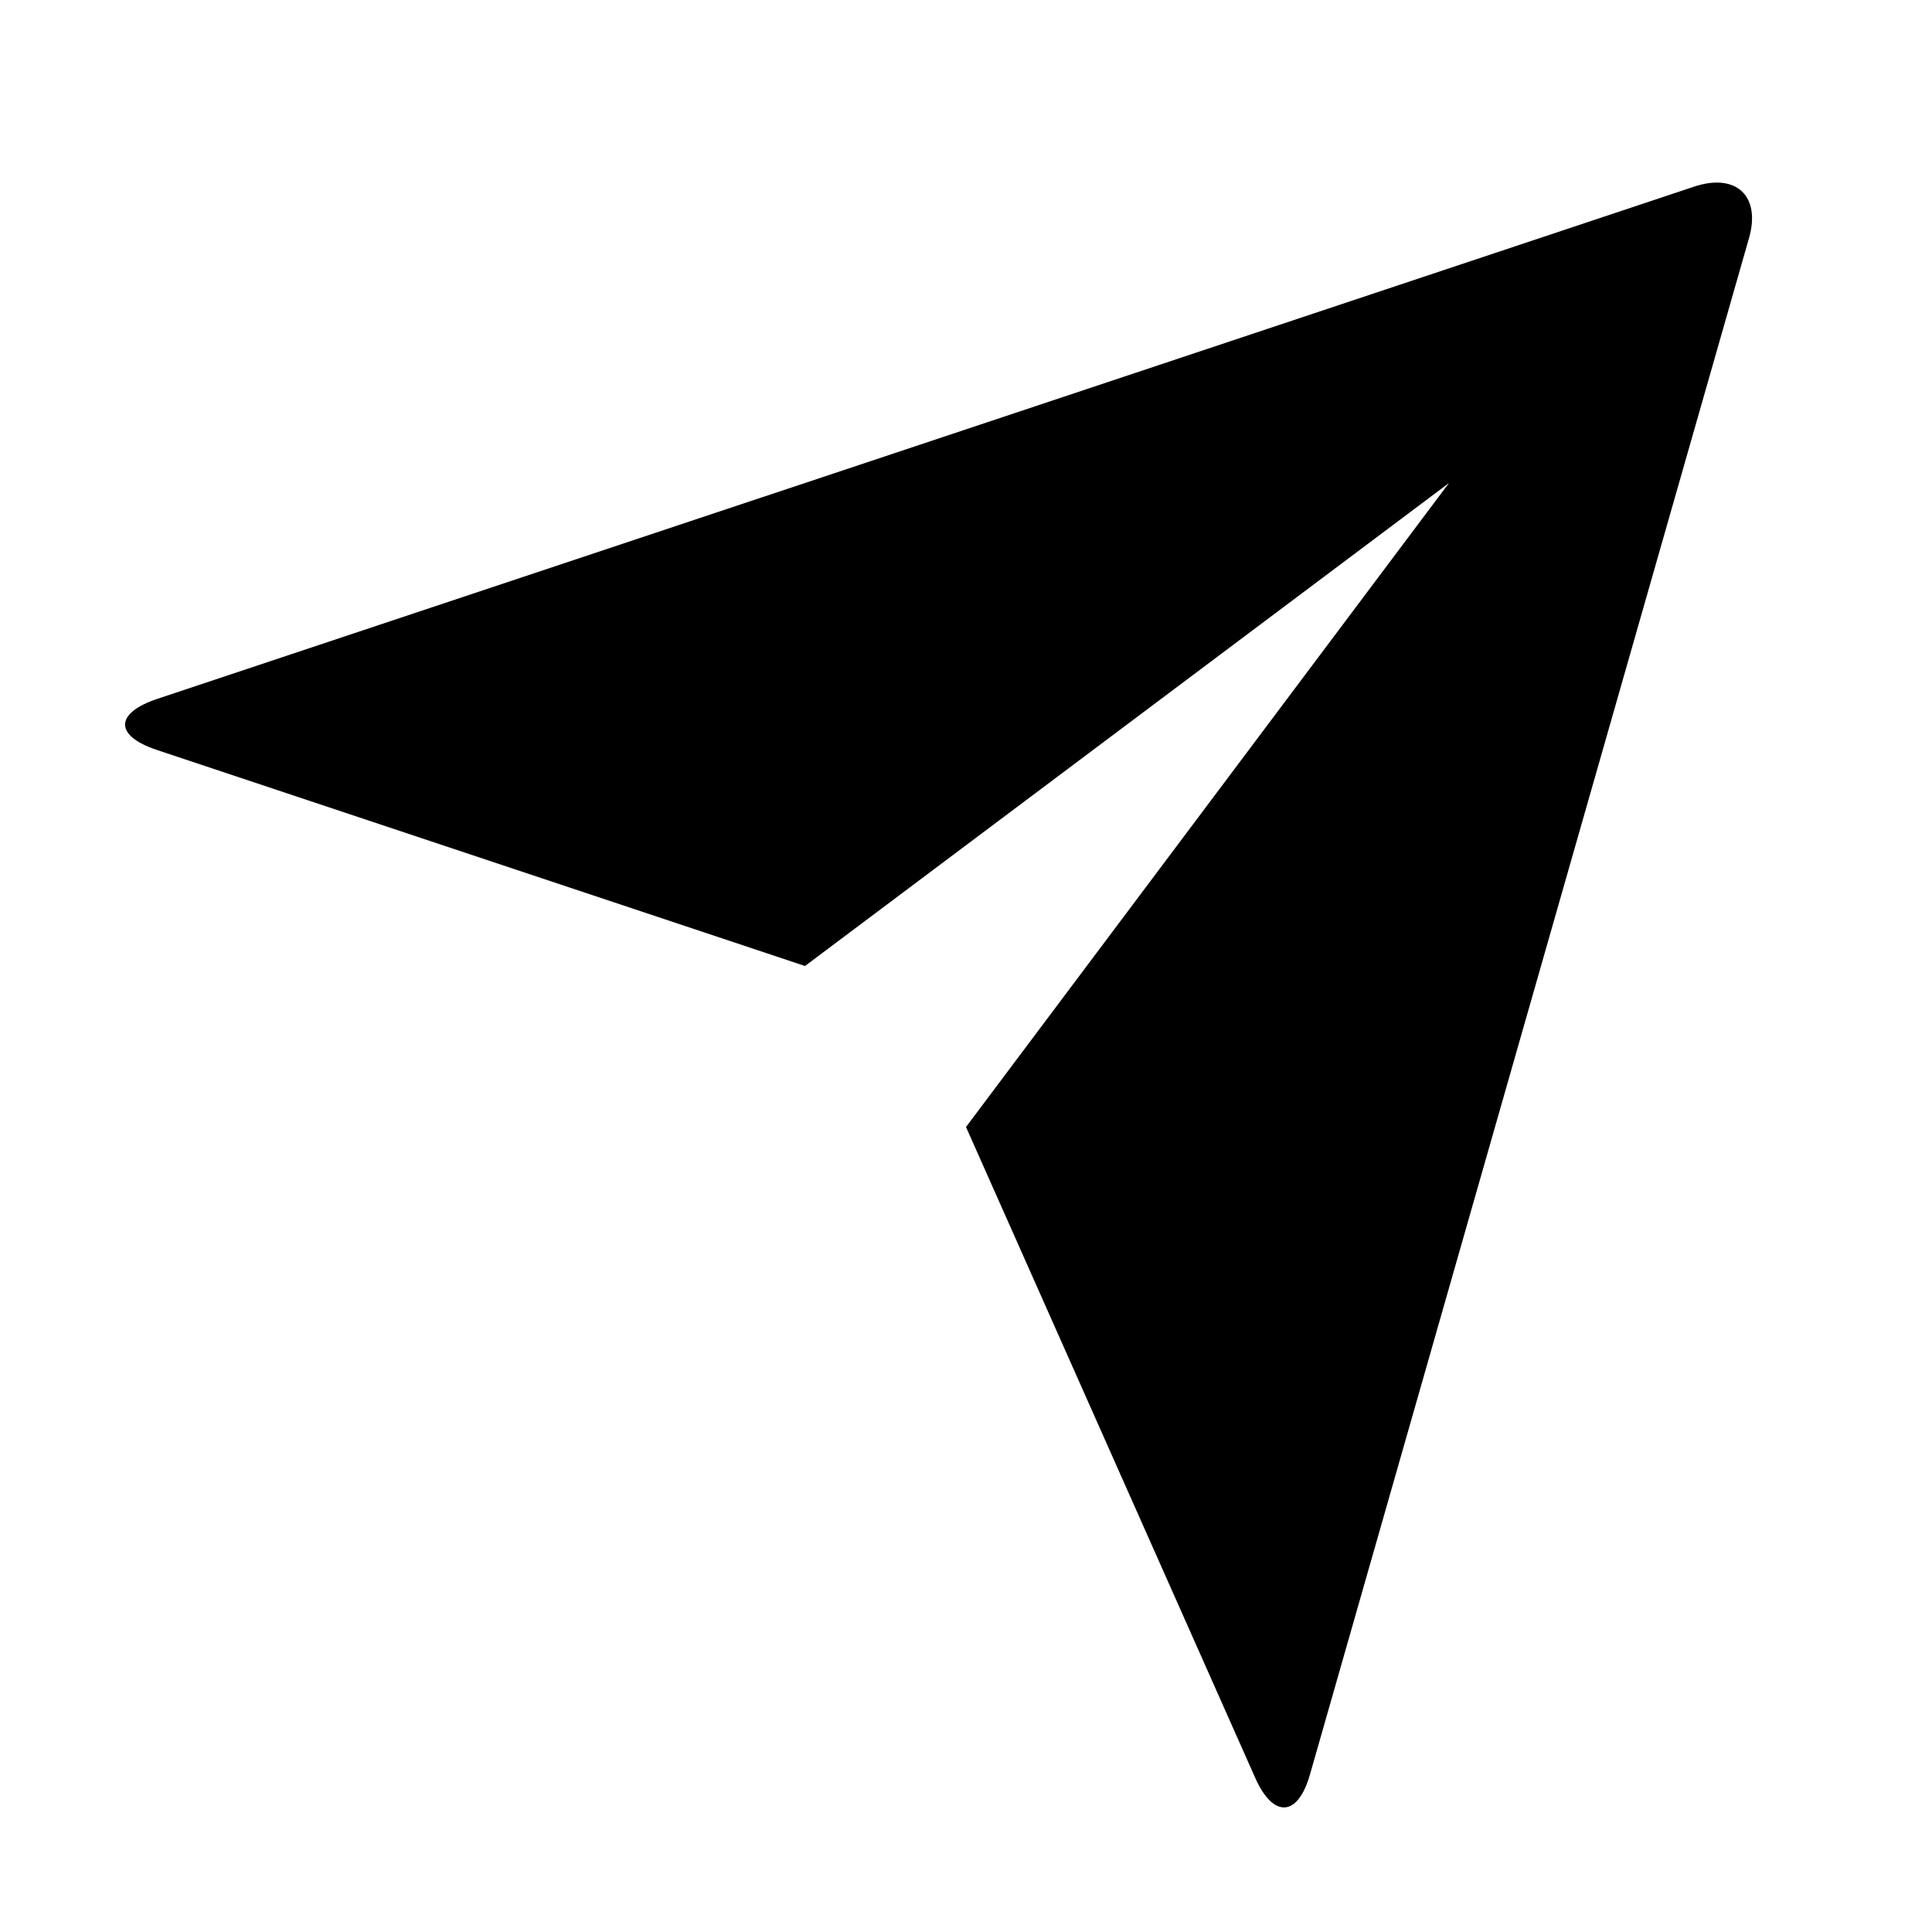
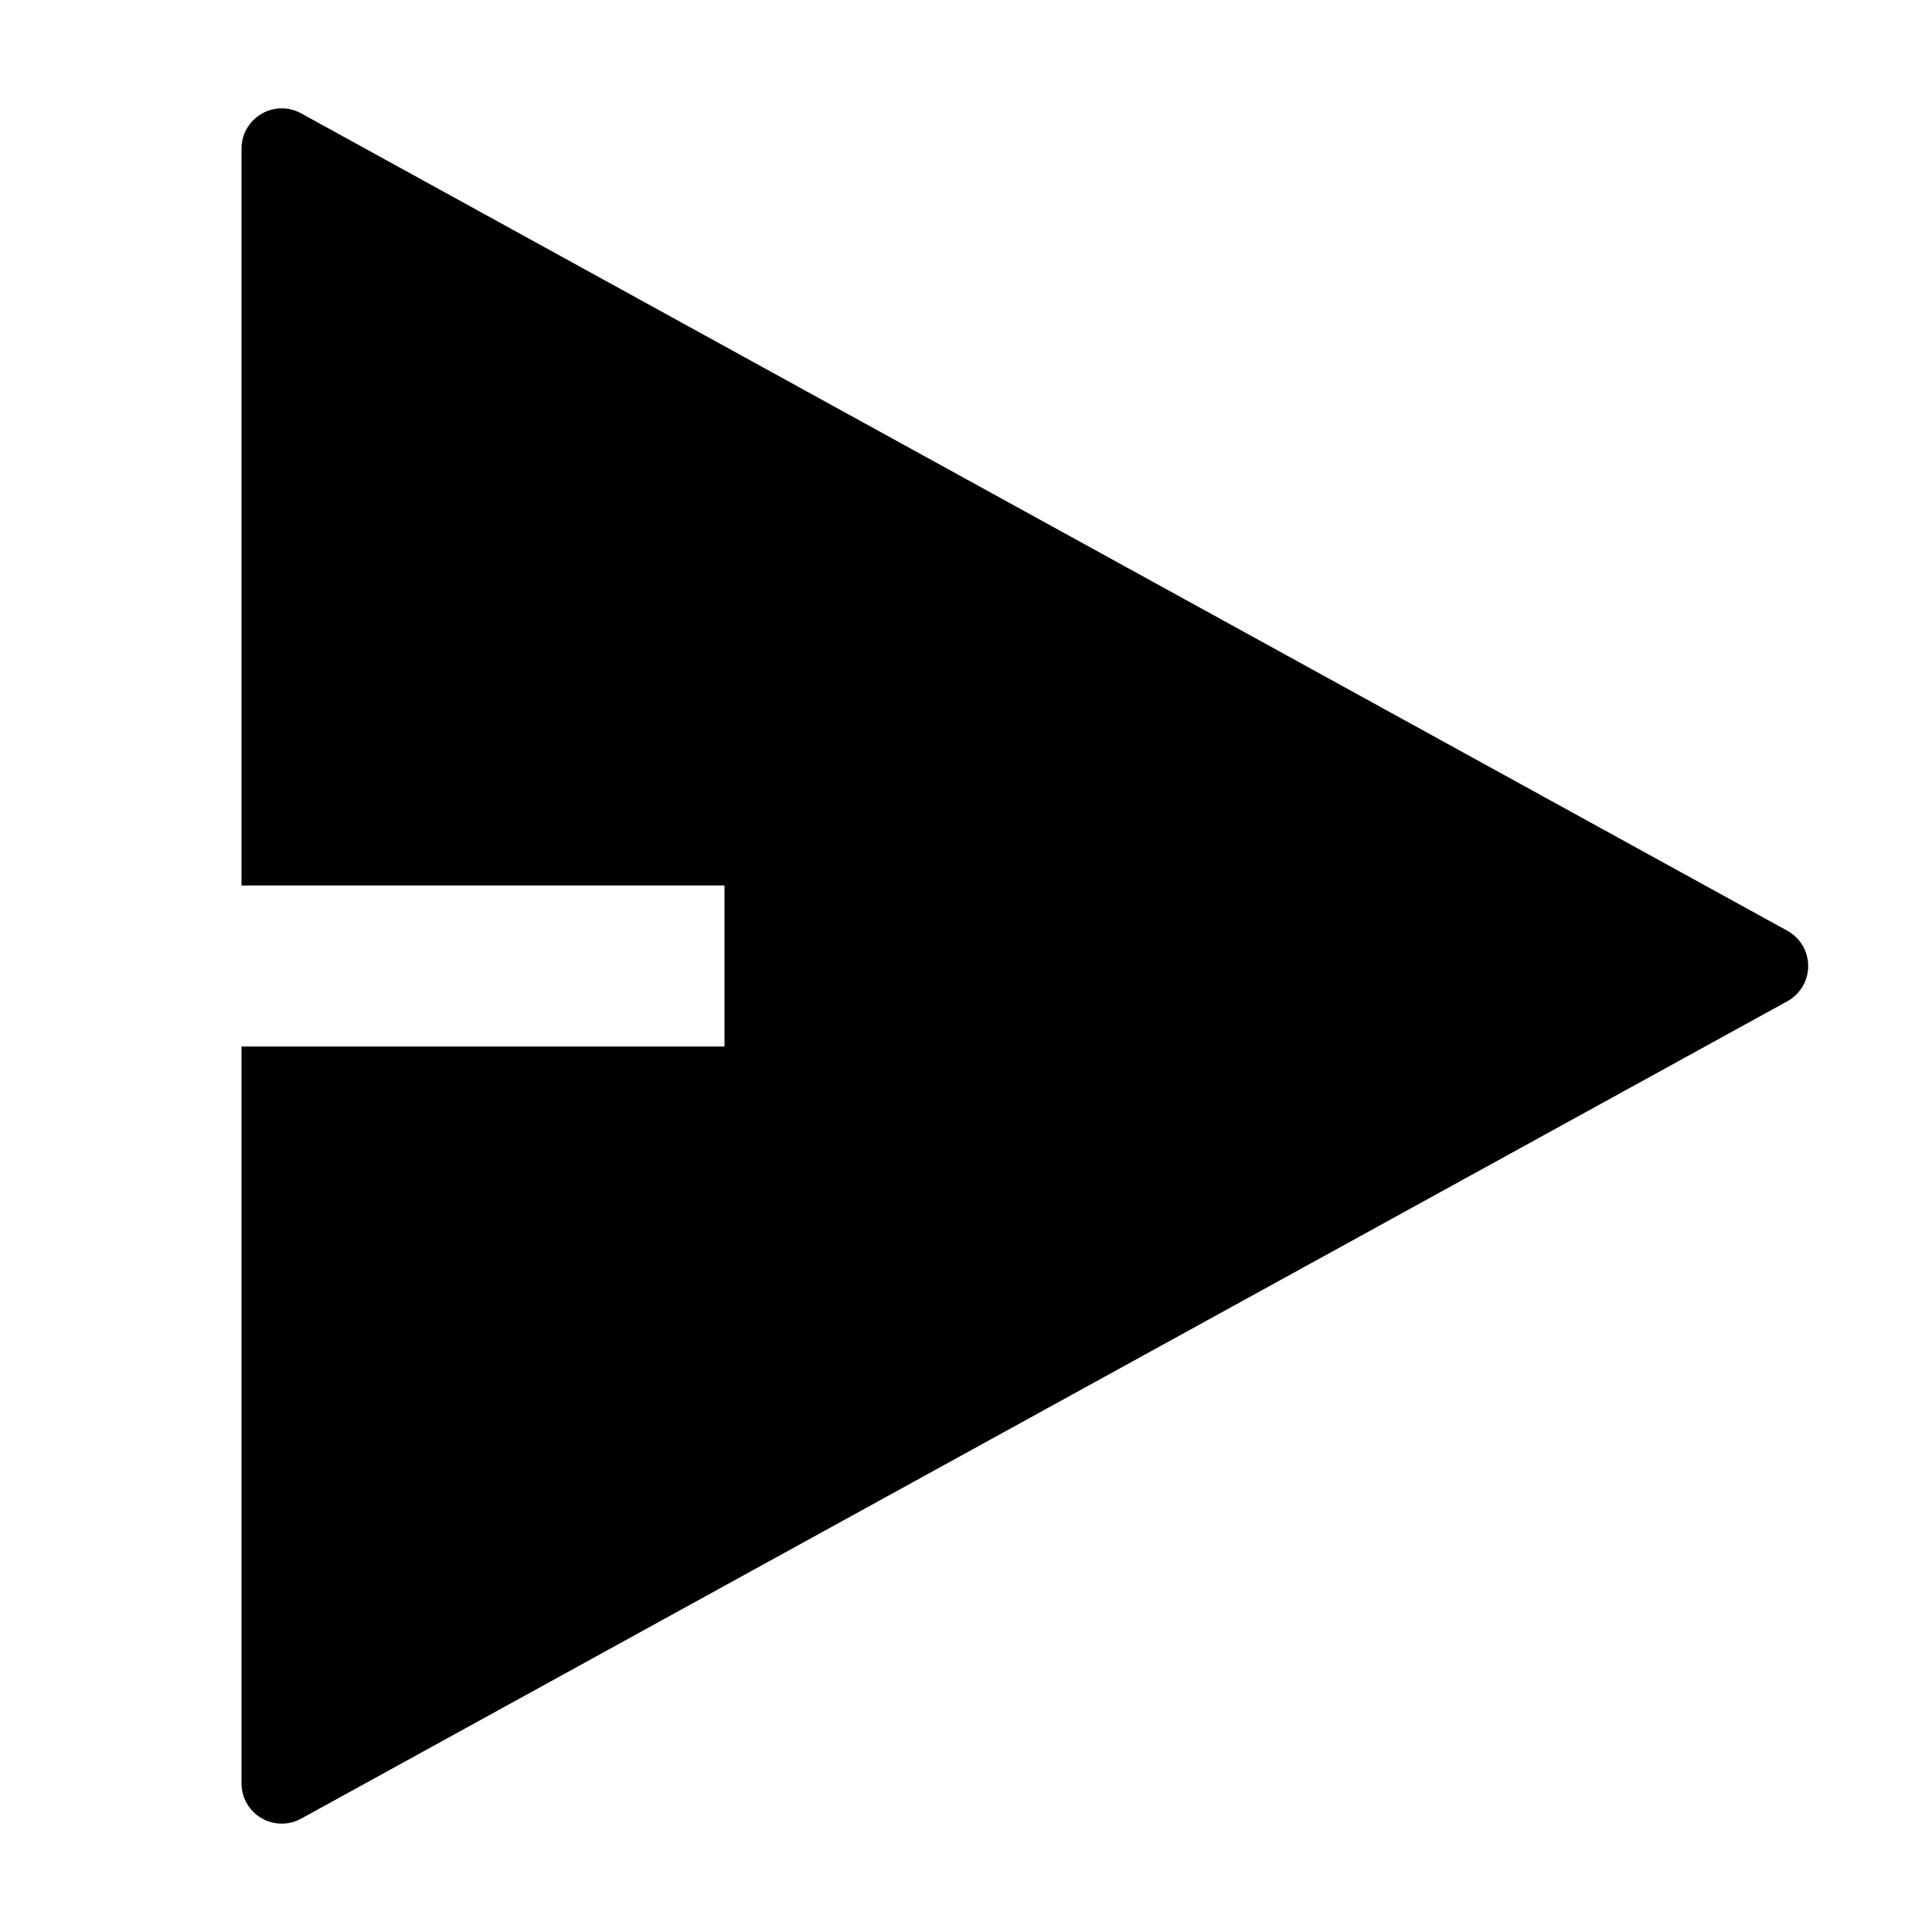
<svg xmlns="http://www.w3.org/2000/svg" viewBox="0 0 24 24" width="24" height="24">
  <path fill="none" d="M0 0h24v24H0z" />
-   <path d="M1.946 9.315c-.522-.174-.527-.455.01-.634l19.087-6.362c.529-.176.832.12.684.638l-5.454 19.086c-.15.529-.455.547-.679.045L12 14l6-8-8 6-8.054-2.685z" />
+   <path d="M3 13h6v-2H3V1.846a.5.5 0 0 1 .741-.438l18.462 10.154a.5.5 0 0 1 0 .876L3.741 22.592A.5.5 0 0 1 3 22.154V13z" />
</svg>
